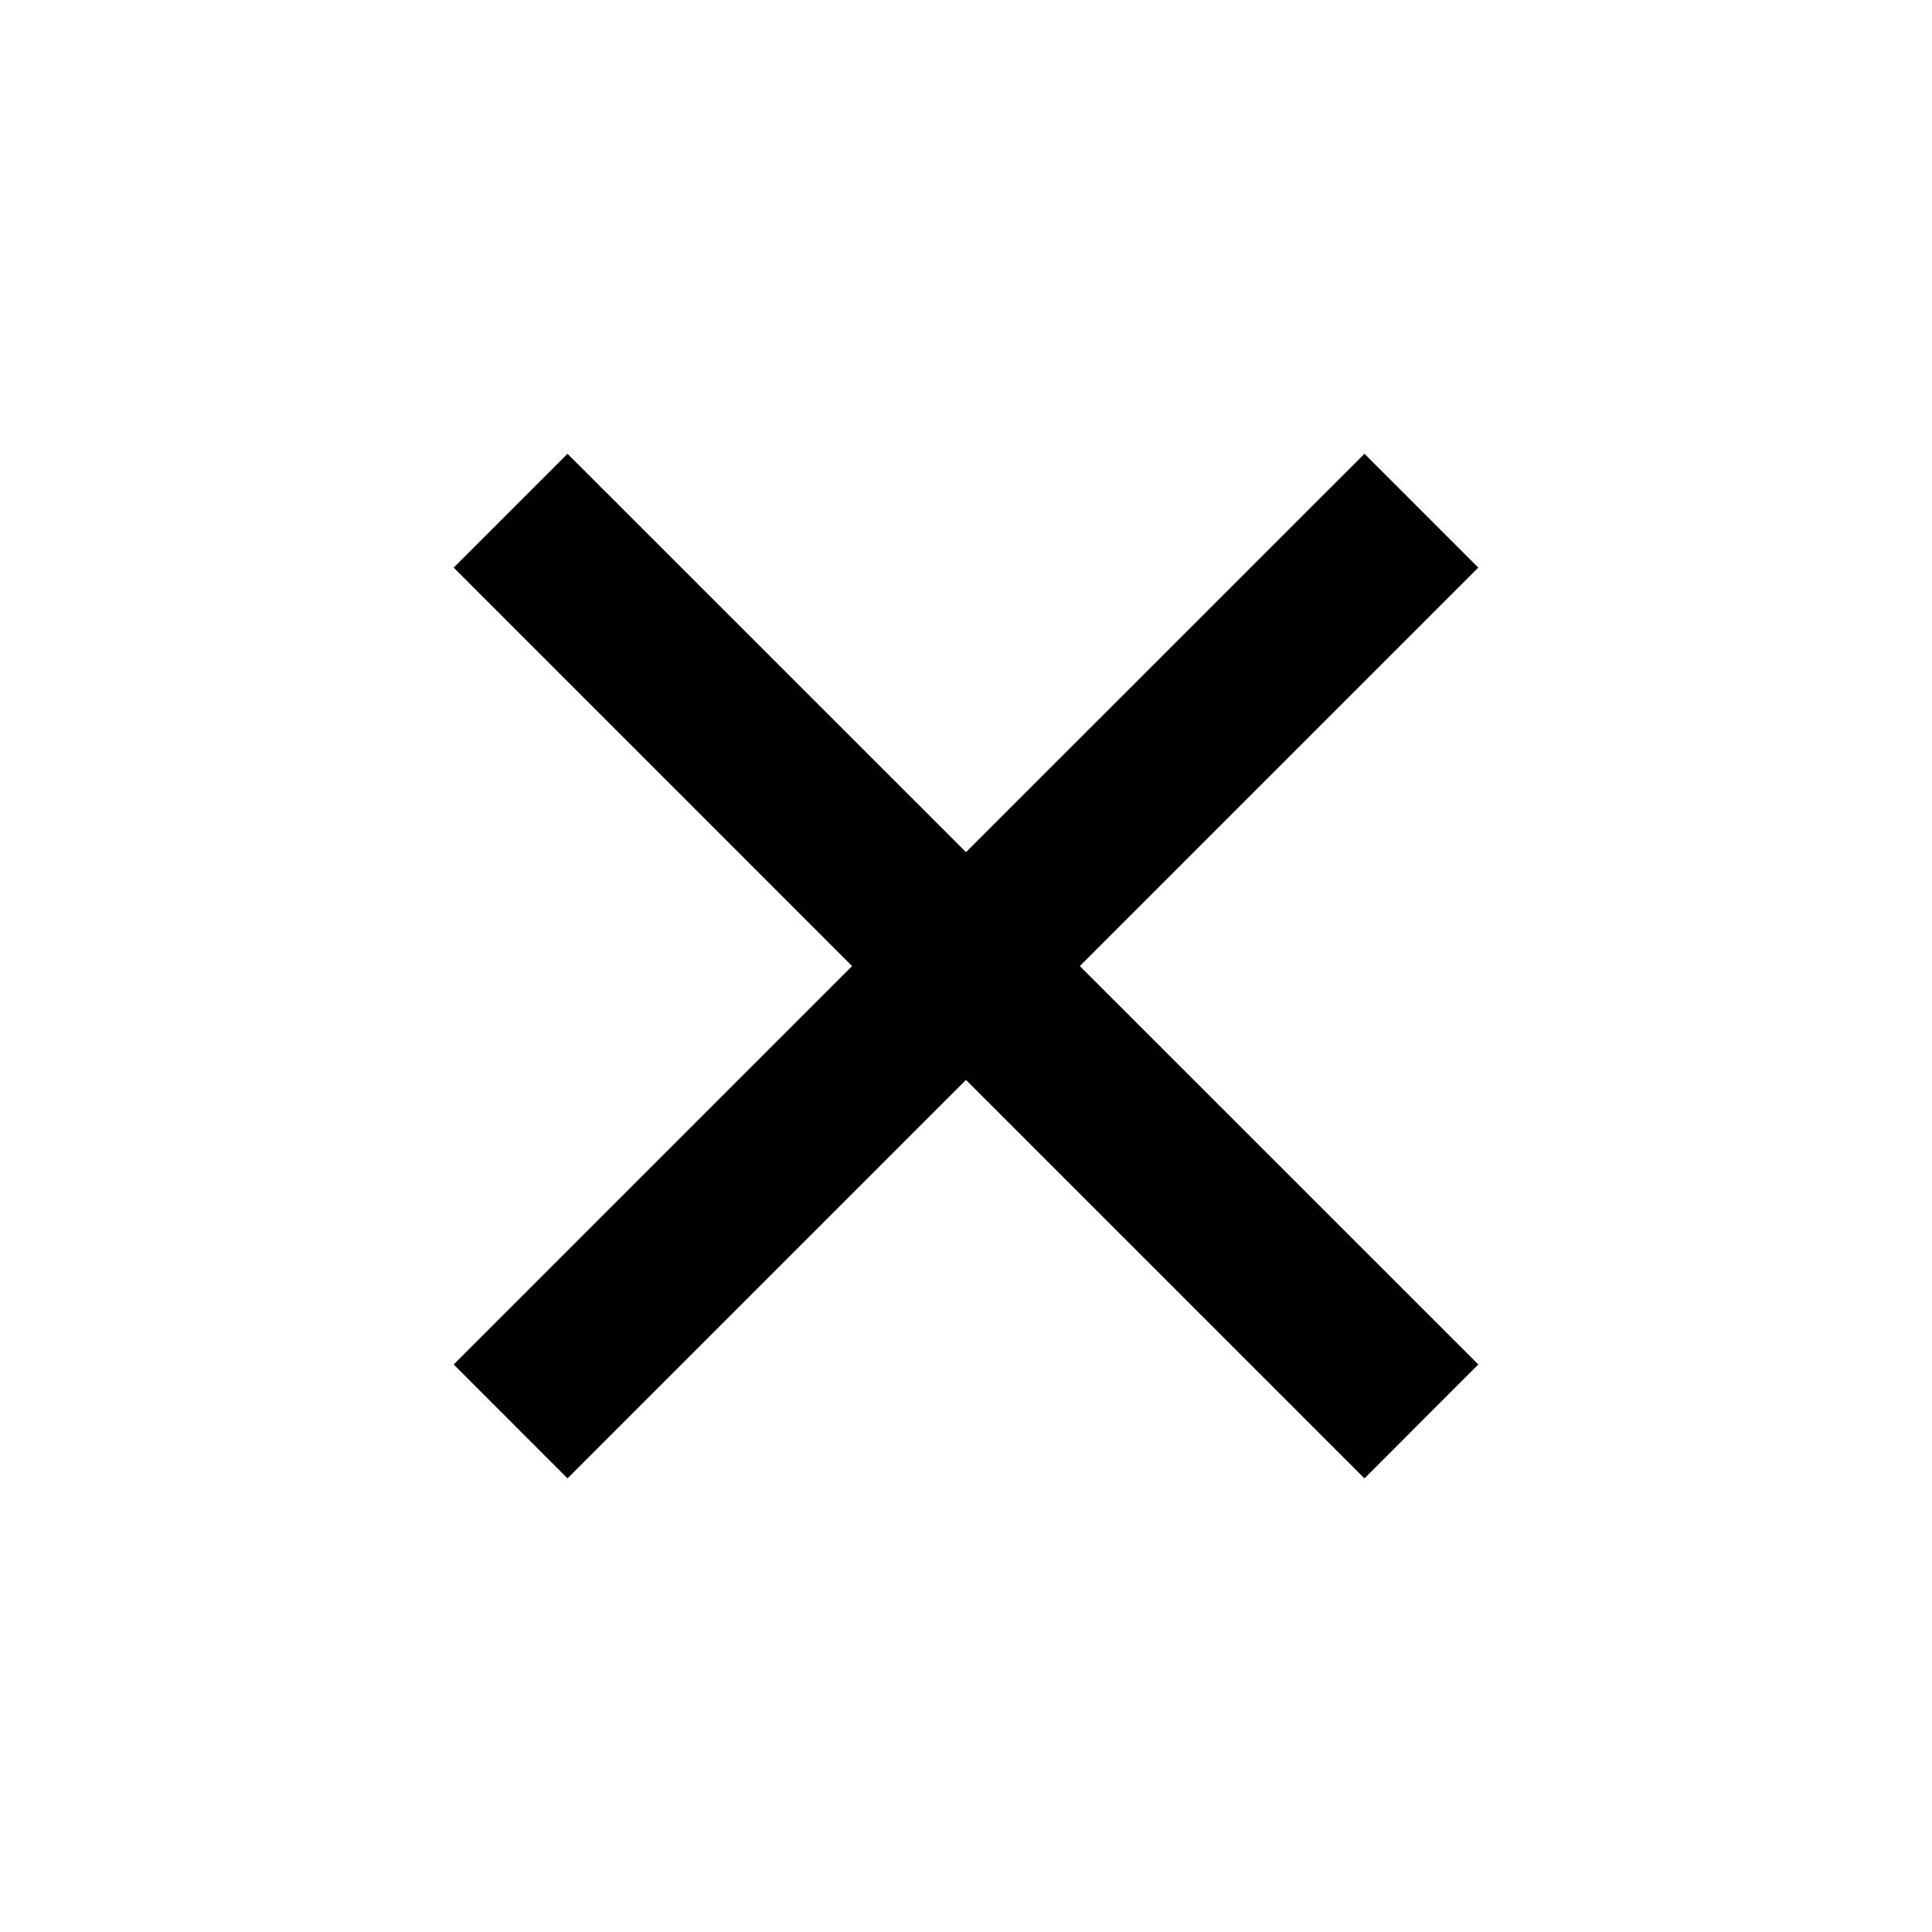
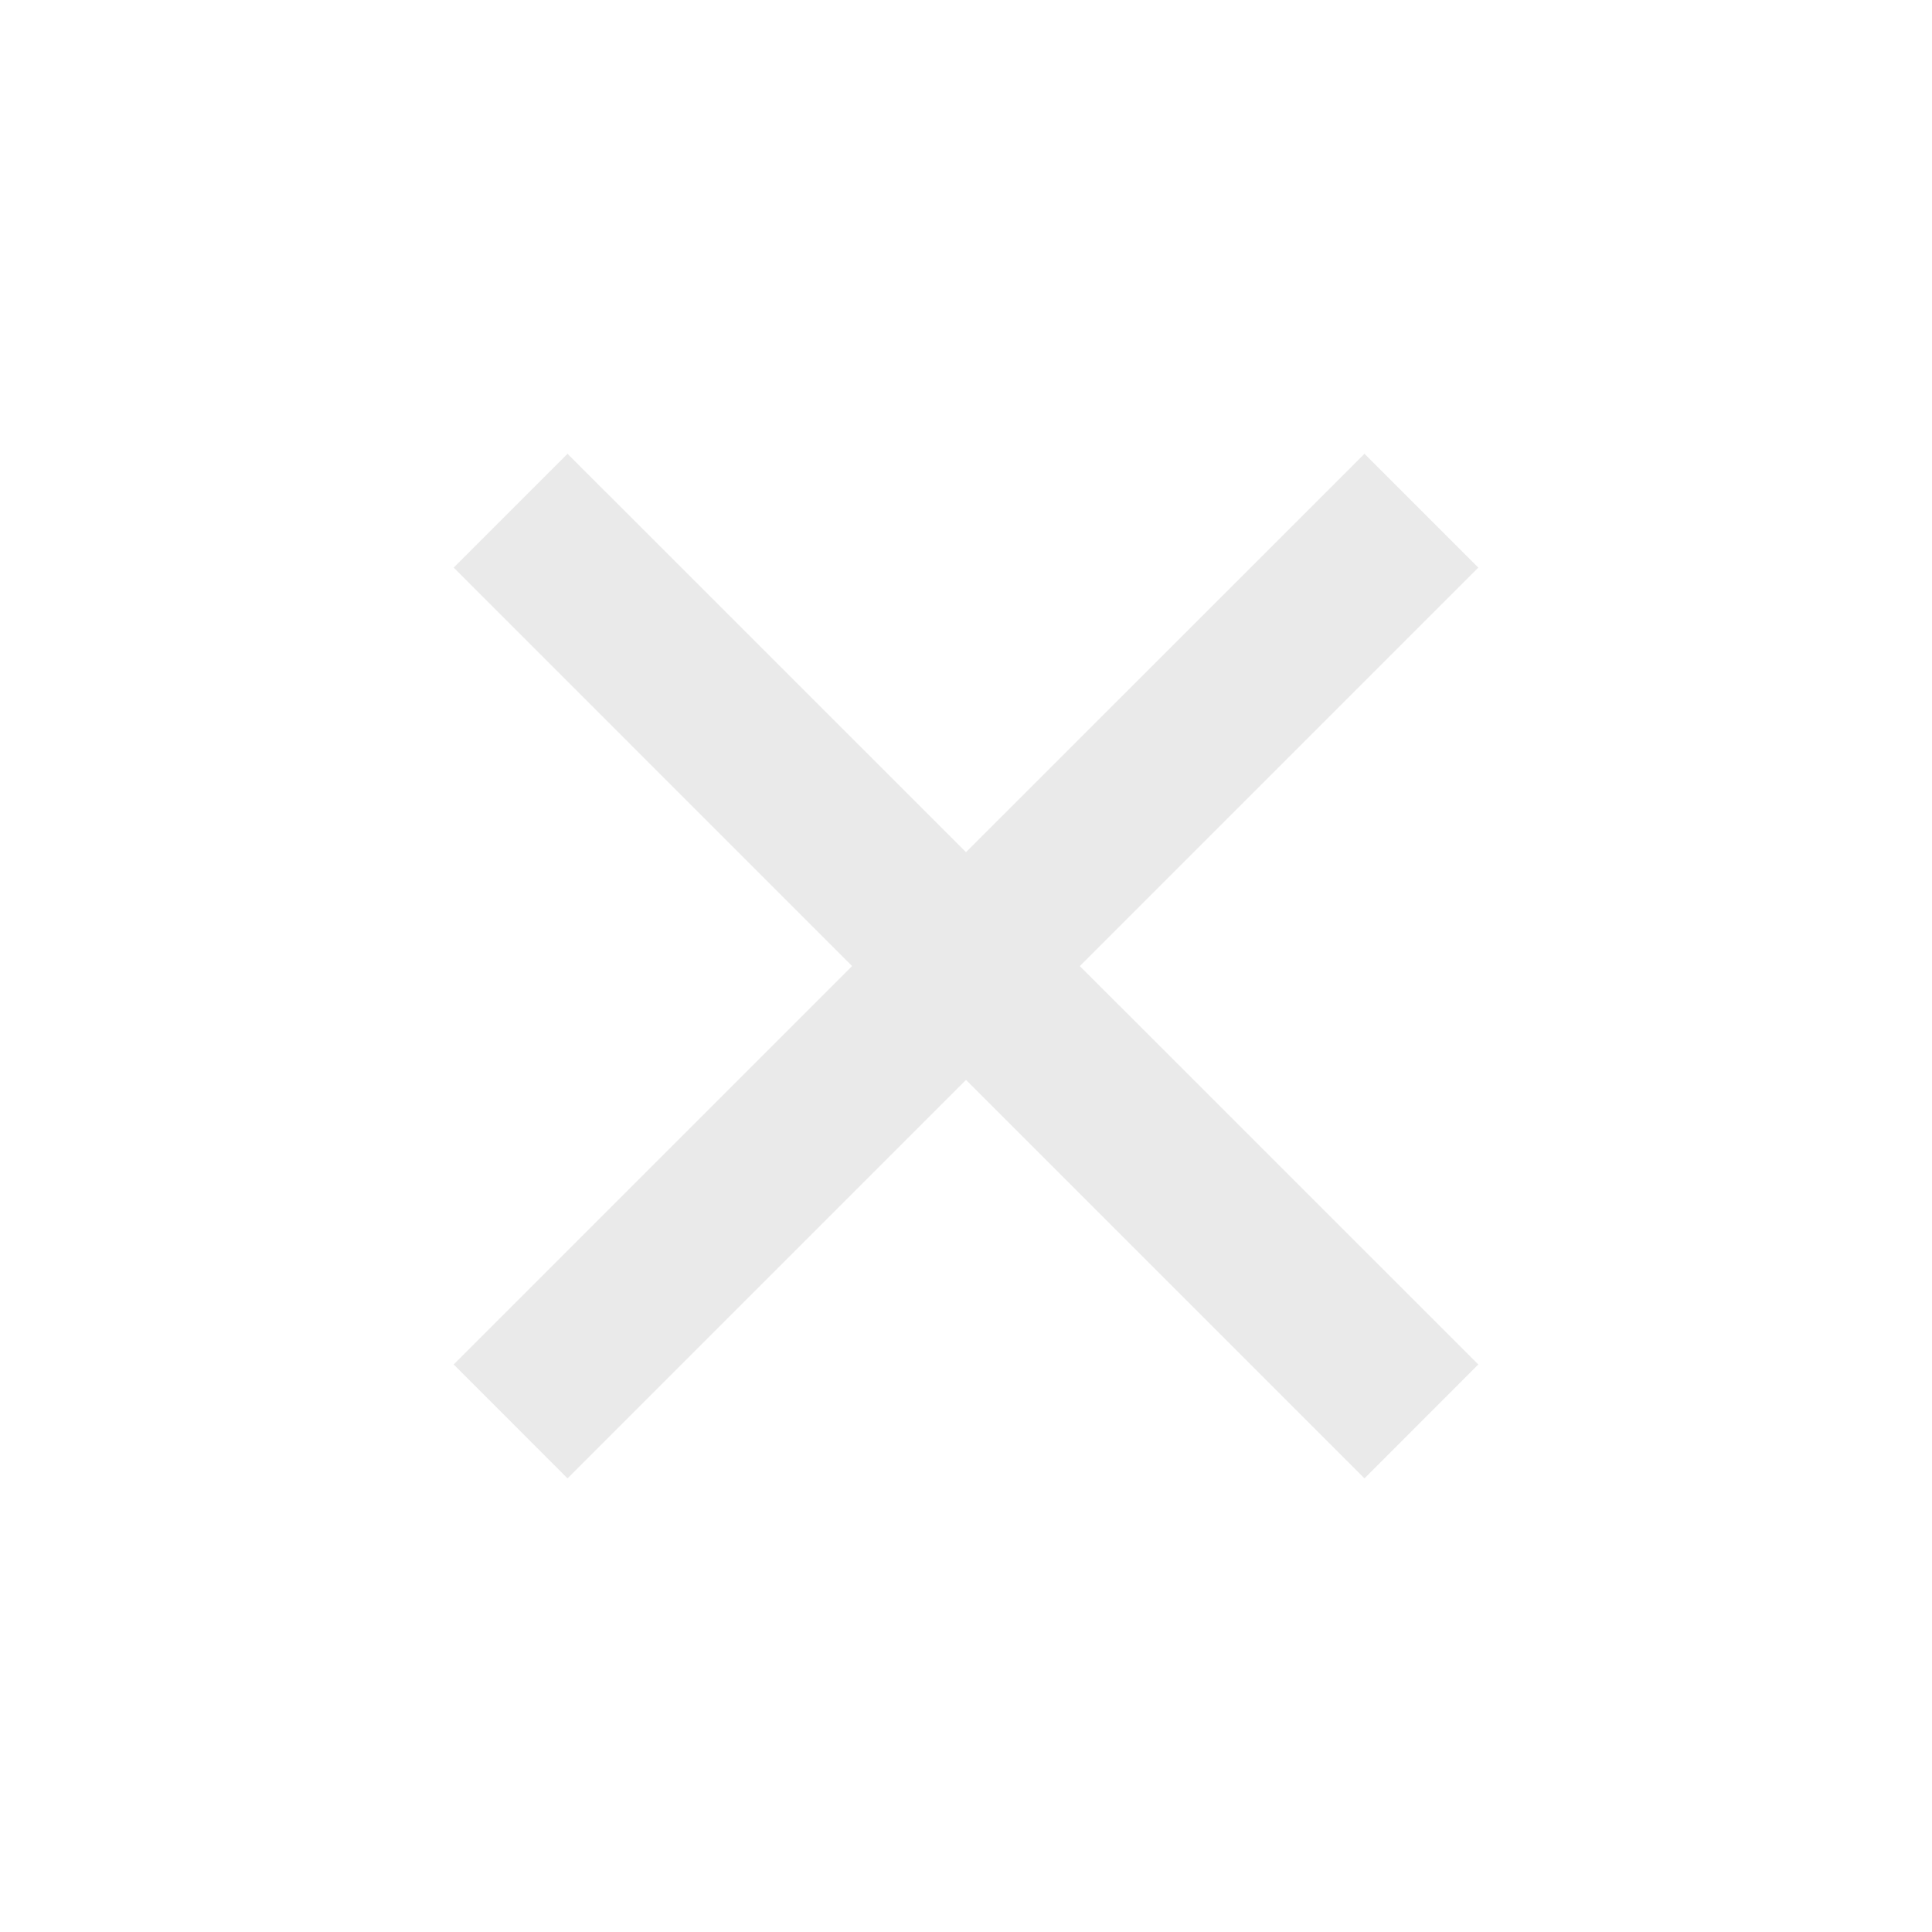
- <svg xmlns="http://www.w3.org/2000/svg" viewBox="0 0 24 24" fill="currentColor">
+ <svg xmlns="http://www.w3.org/2000/svg" viewBox="0 0 24 24" fill="rgba(234,234,234,1)">
  <path d="M12 10.586L16.95 5.637L18.364 7.051L13.414 12.001L18.364 16.95L16.95 18.365L12 13.415L7.05 18.365L5.636 16.95L10.585 12.001L5.636 7.051L7.05 5.637L12 10.586Z" />
</svg>
